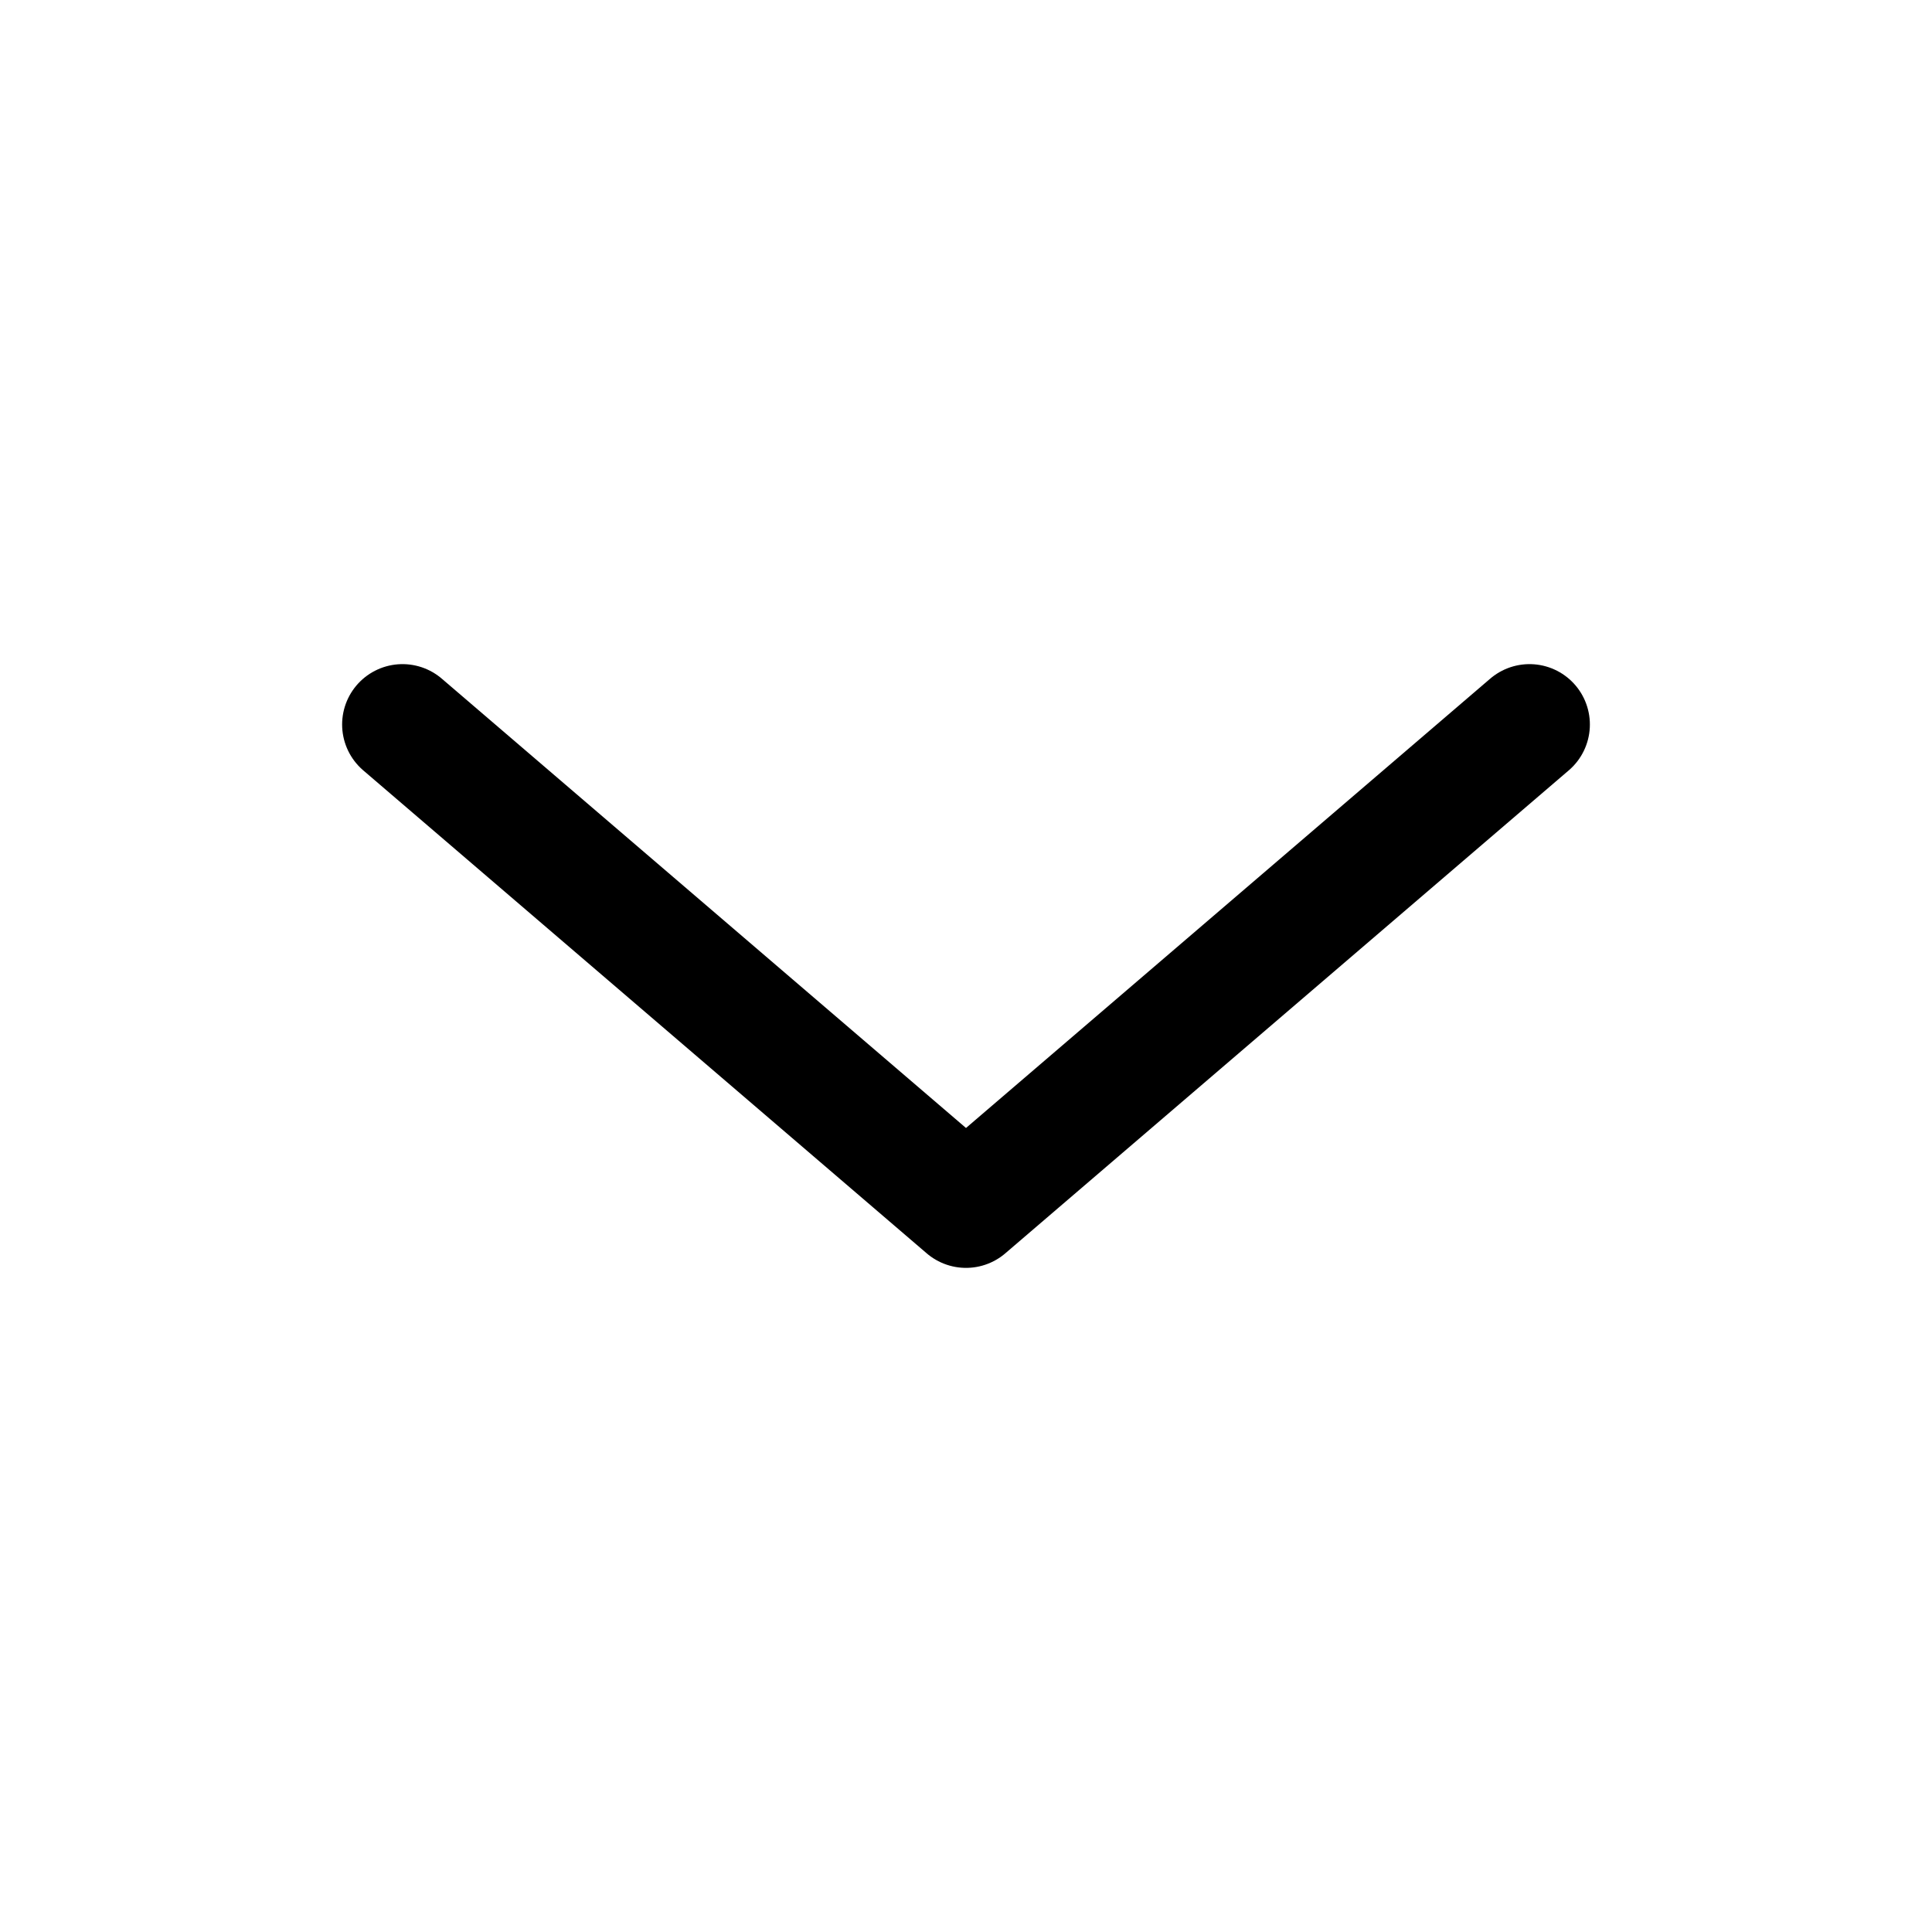
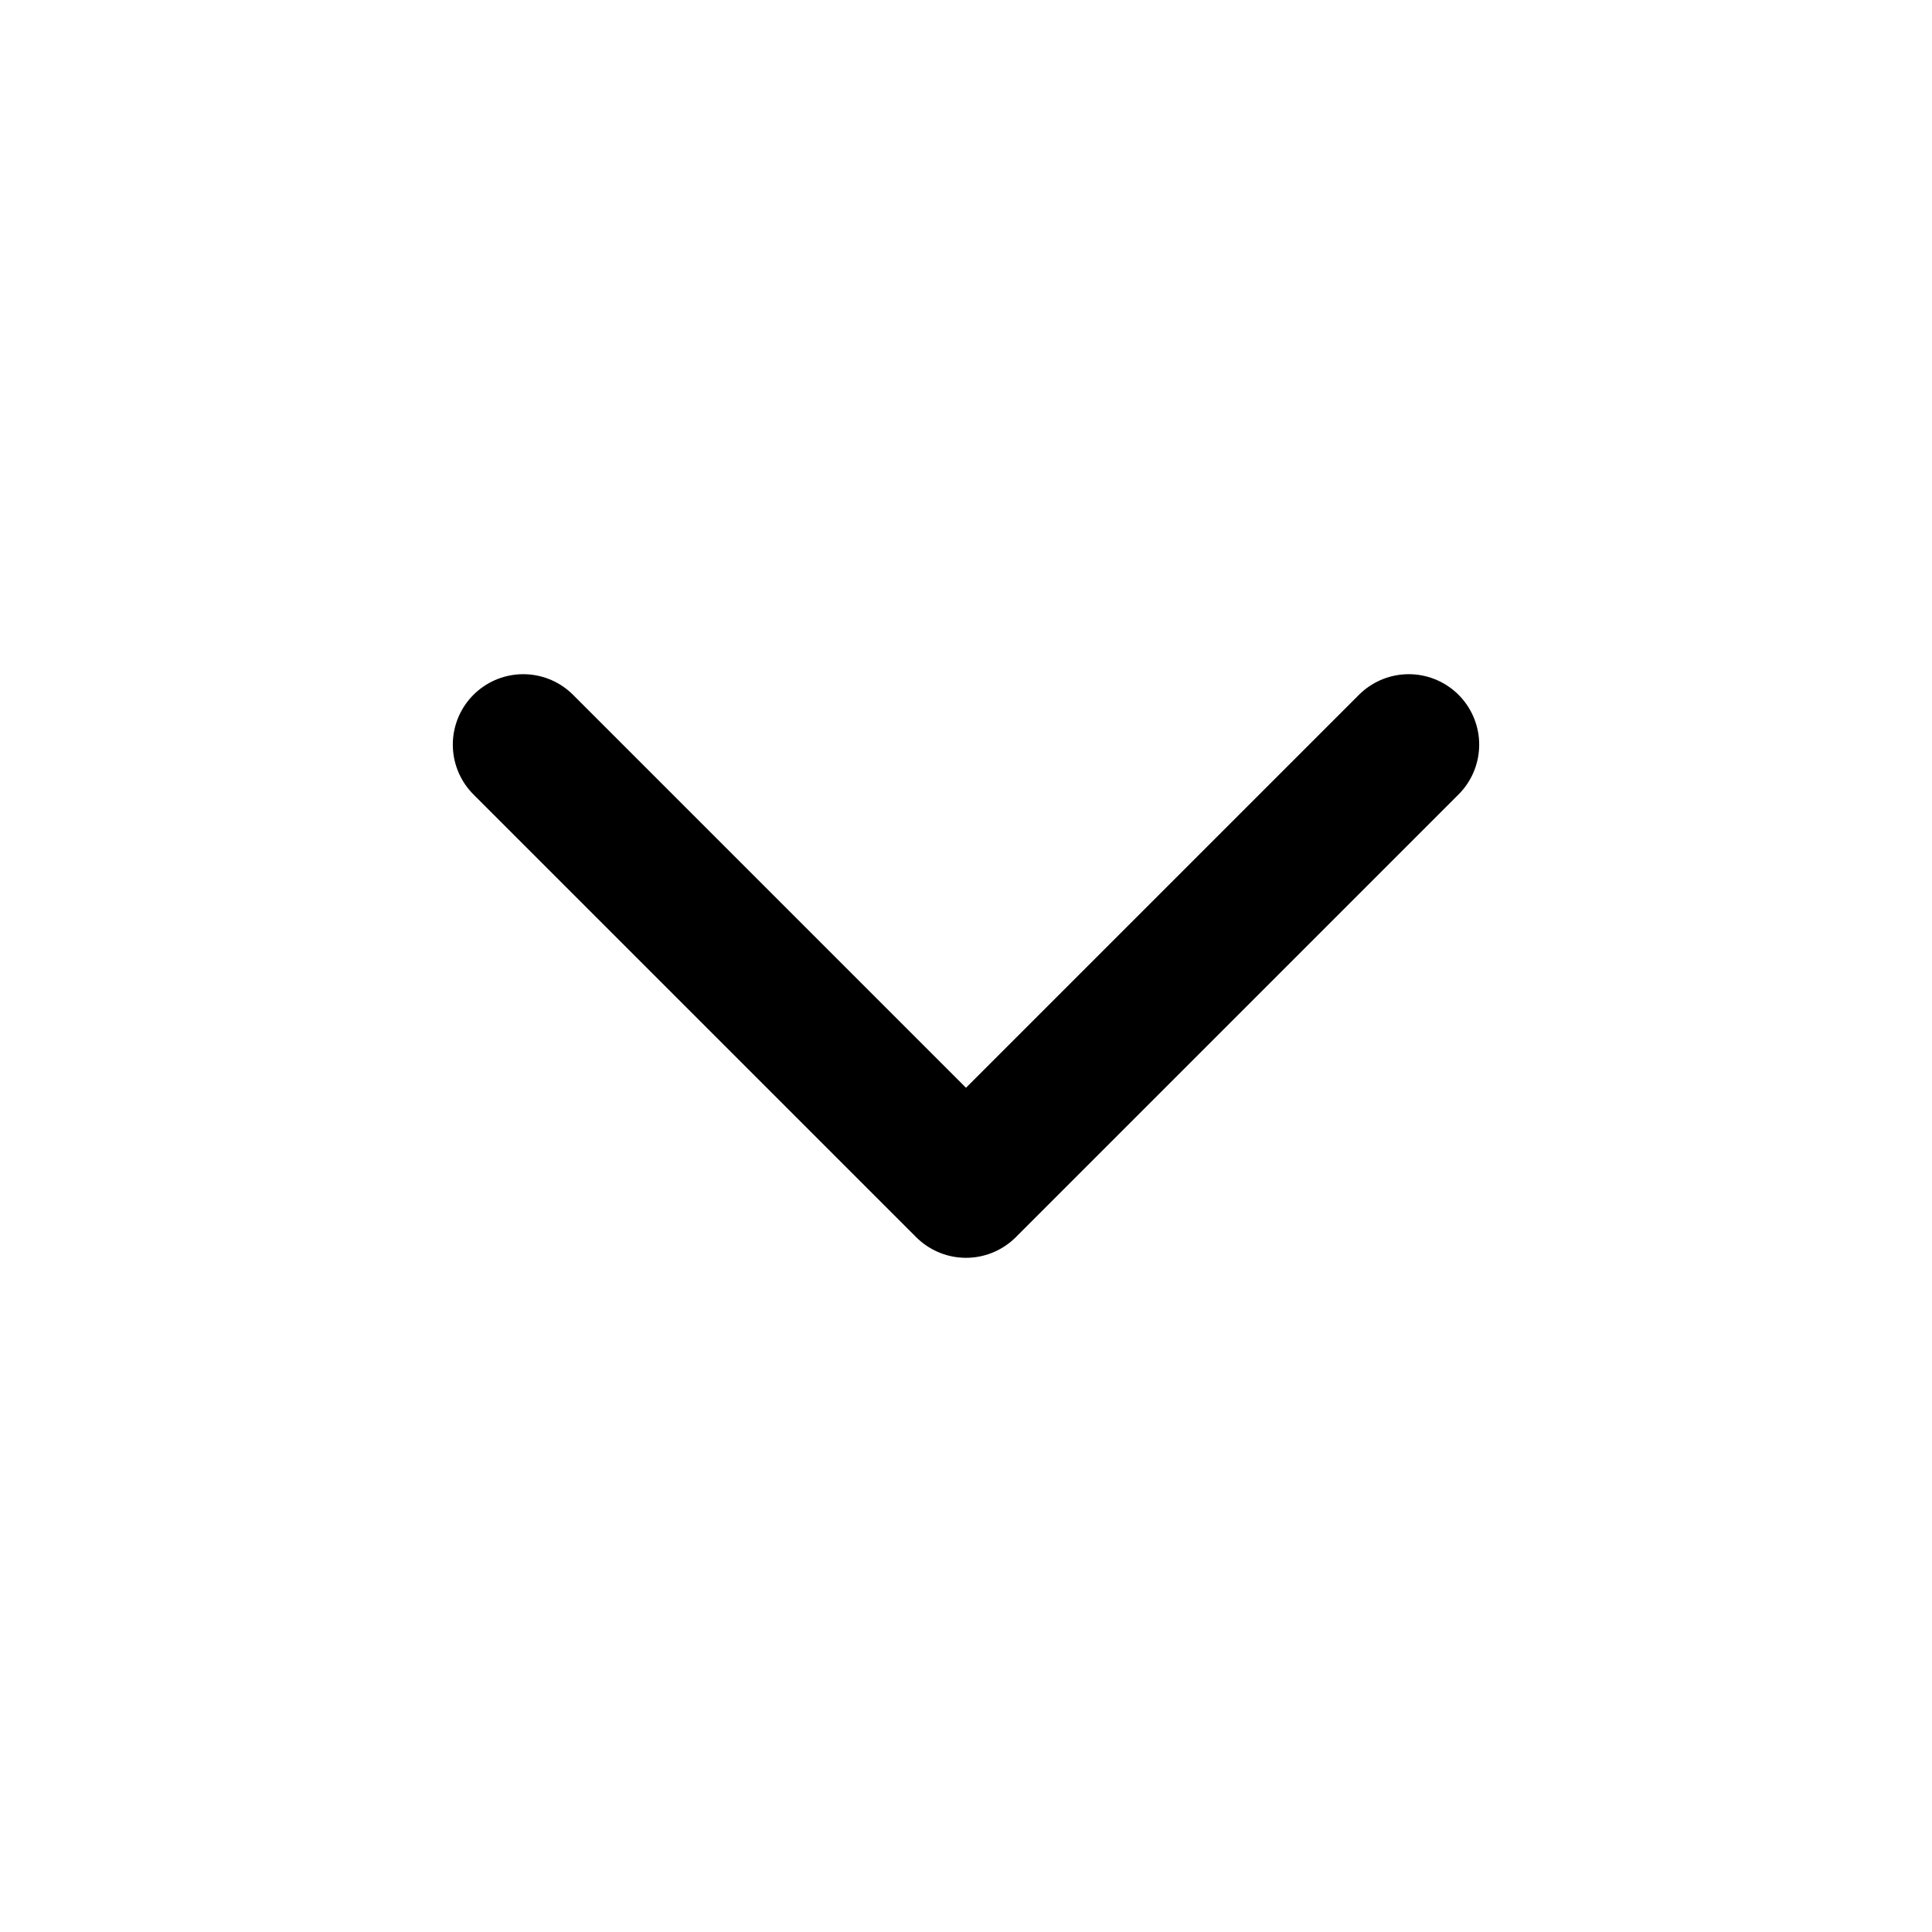
- <svg xmlns="http://www.w3.org/2000/svg" width="1em" height="1em" viewBox="0 0 24 24">
-   <path fill="none" stroke="currentColor" stroke-linecap="round" stroke-linejoin="round" stroke-width="1.5" d="m19 9l-7 6l-7-6" />
+ <svg xmlns="http://www.w3.org/2000/svg" viewBox="0 0 24 24" fill="none" stroke="currentColor" stroke-width="1.75" stroke-linecap="round" stroke-linejoin="round">
+   <path d="M17.5 9.25 12 14.75 6.5 9.25" />
</svg>
